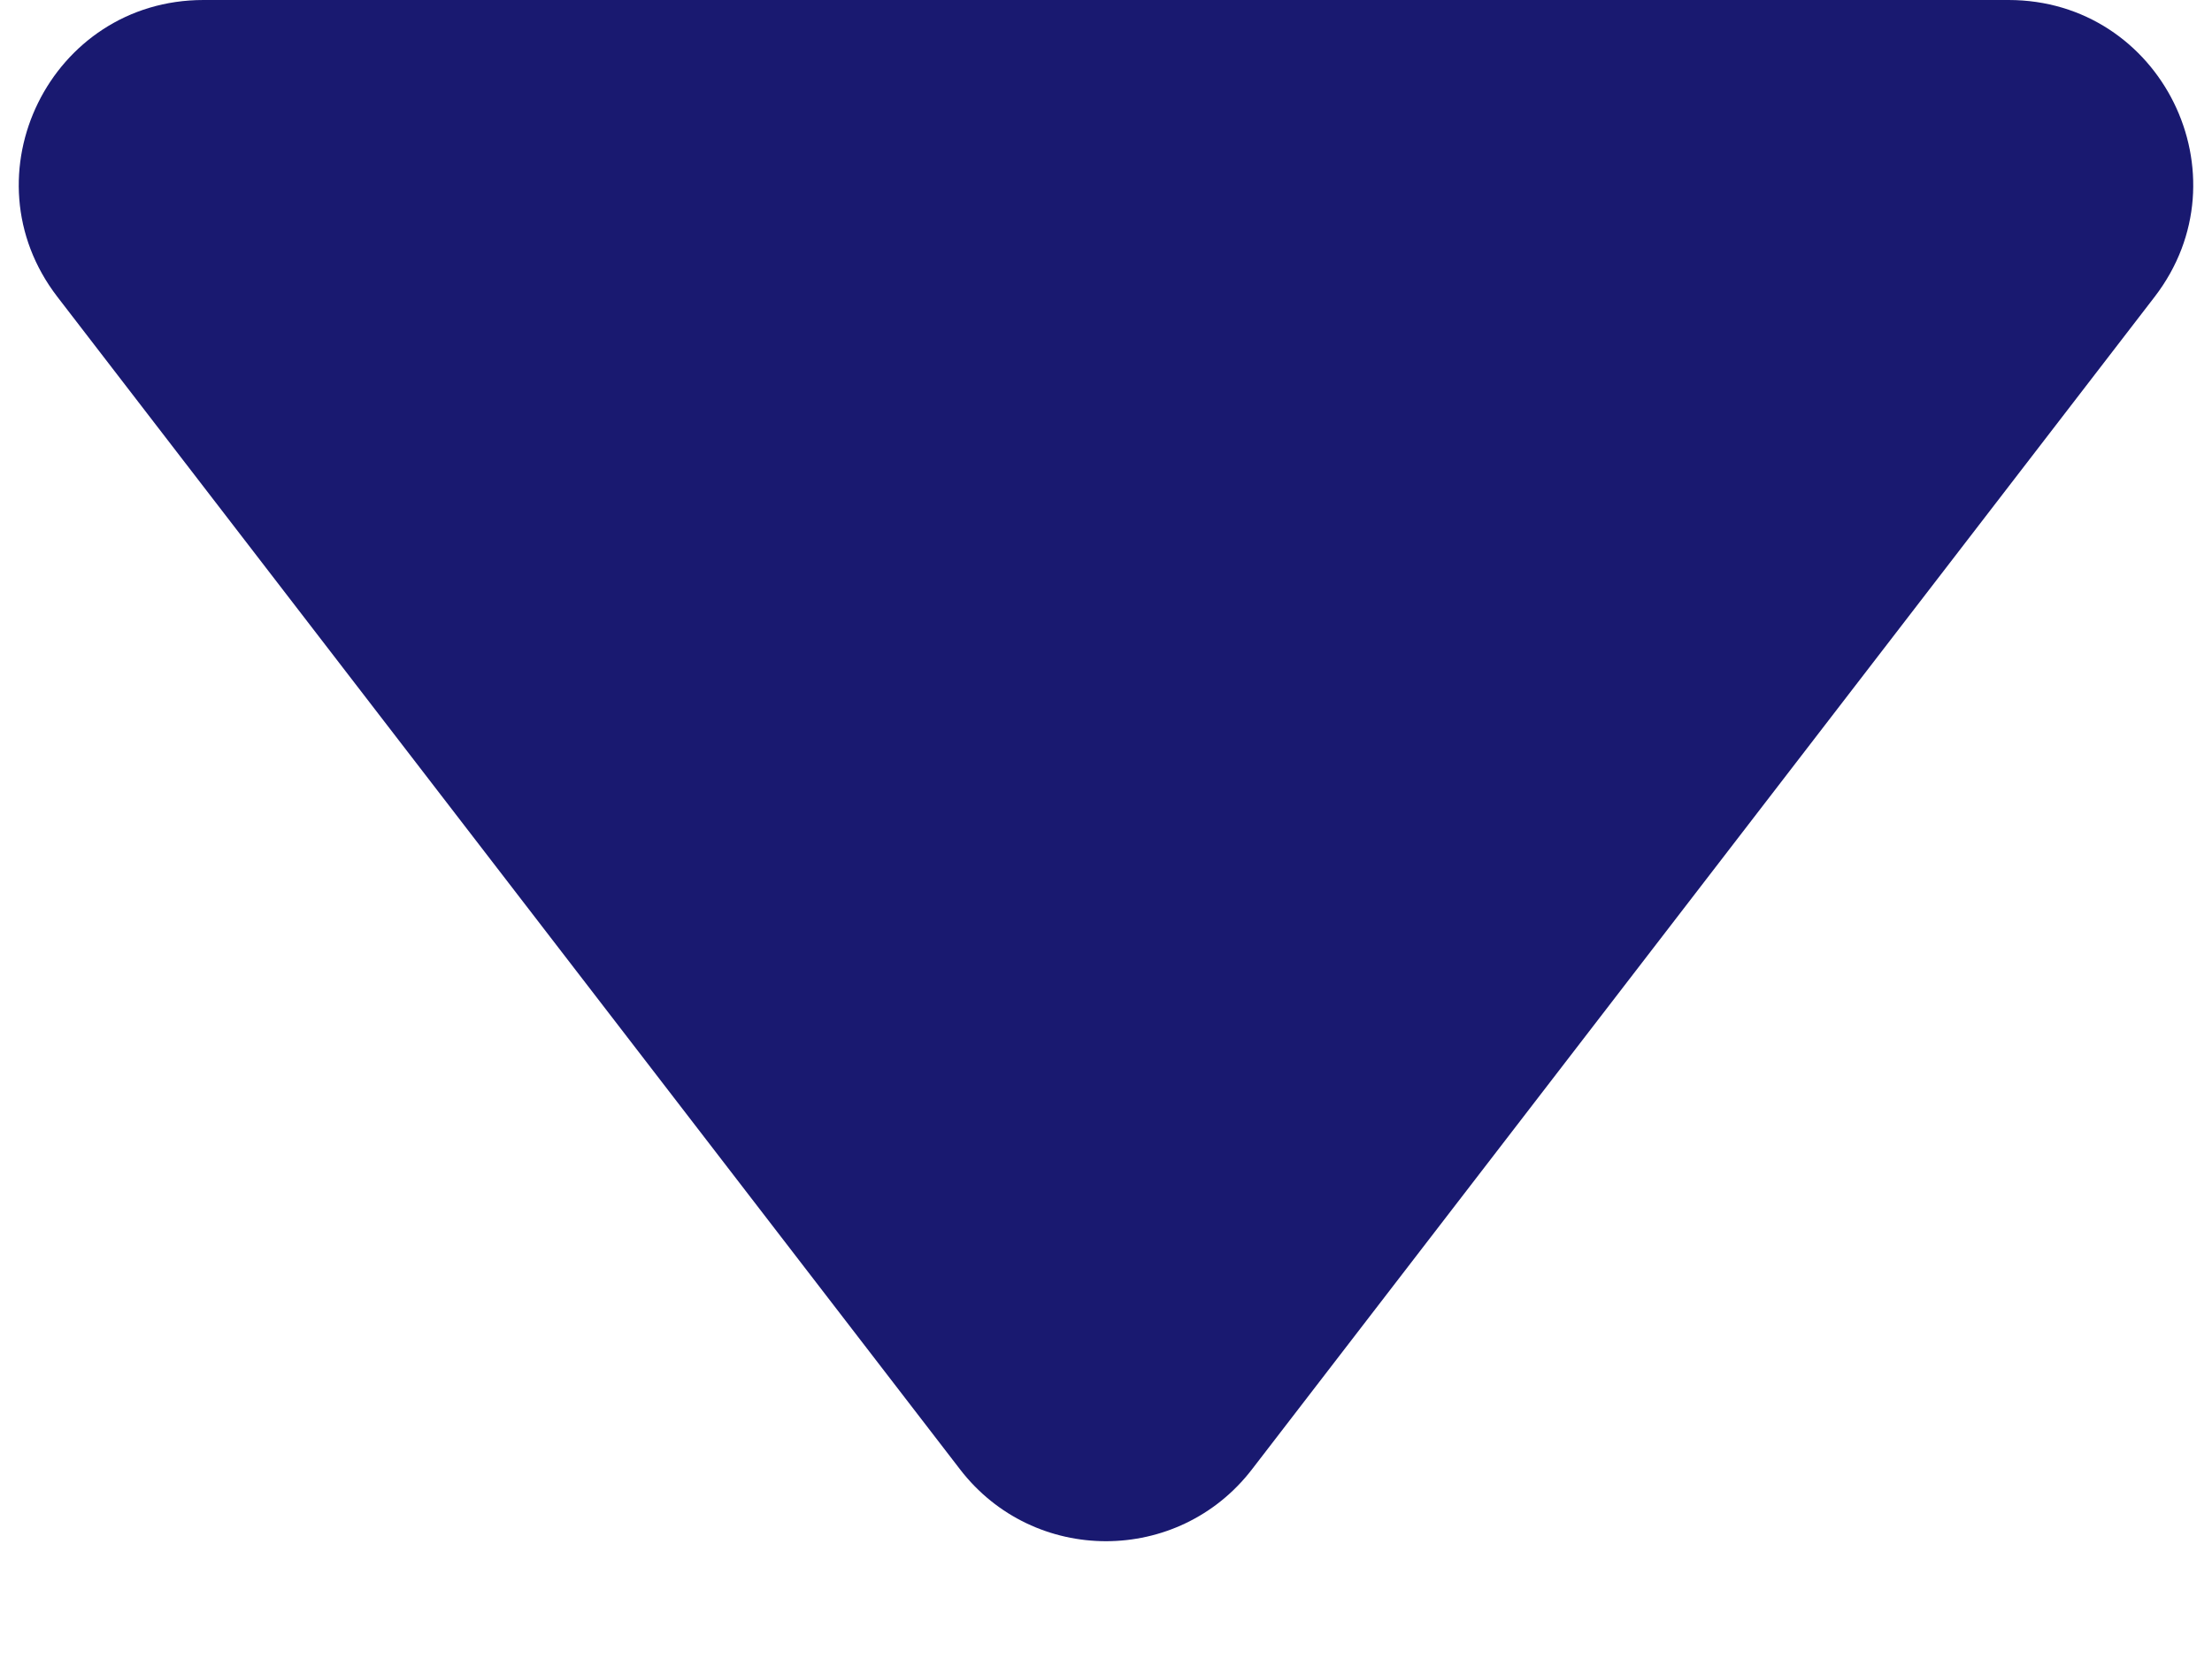
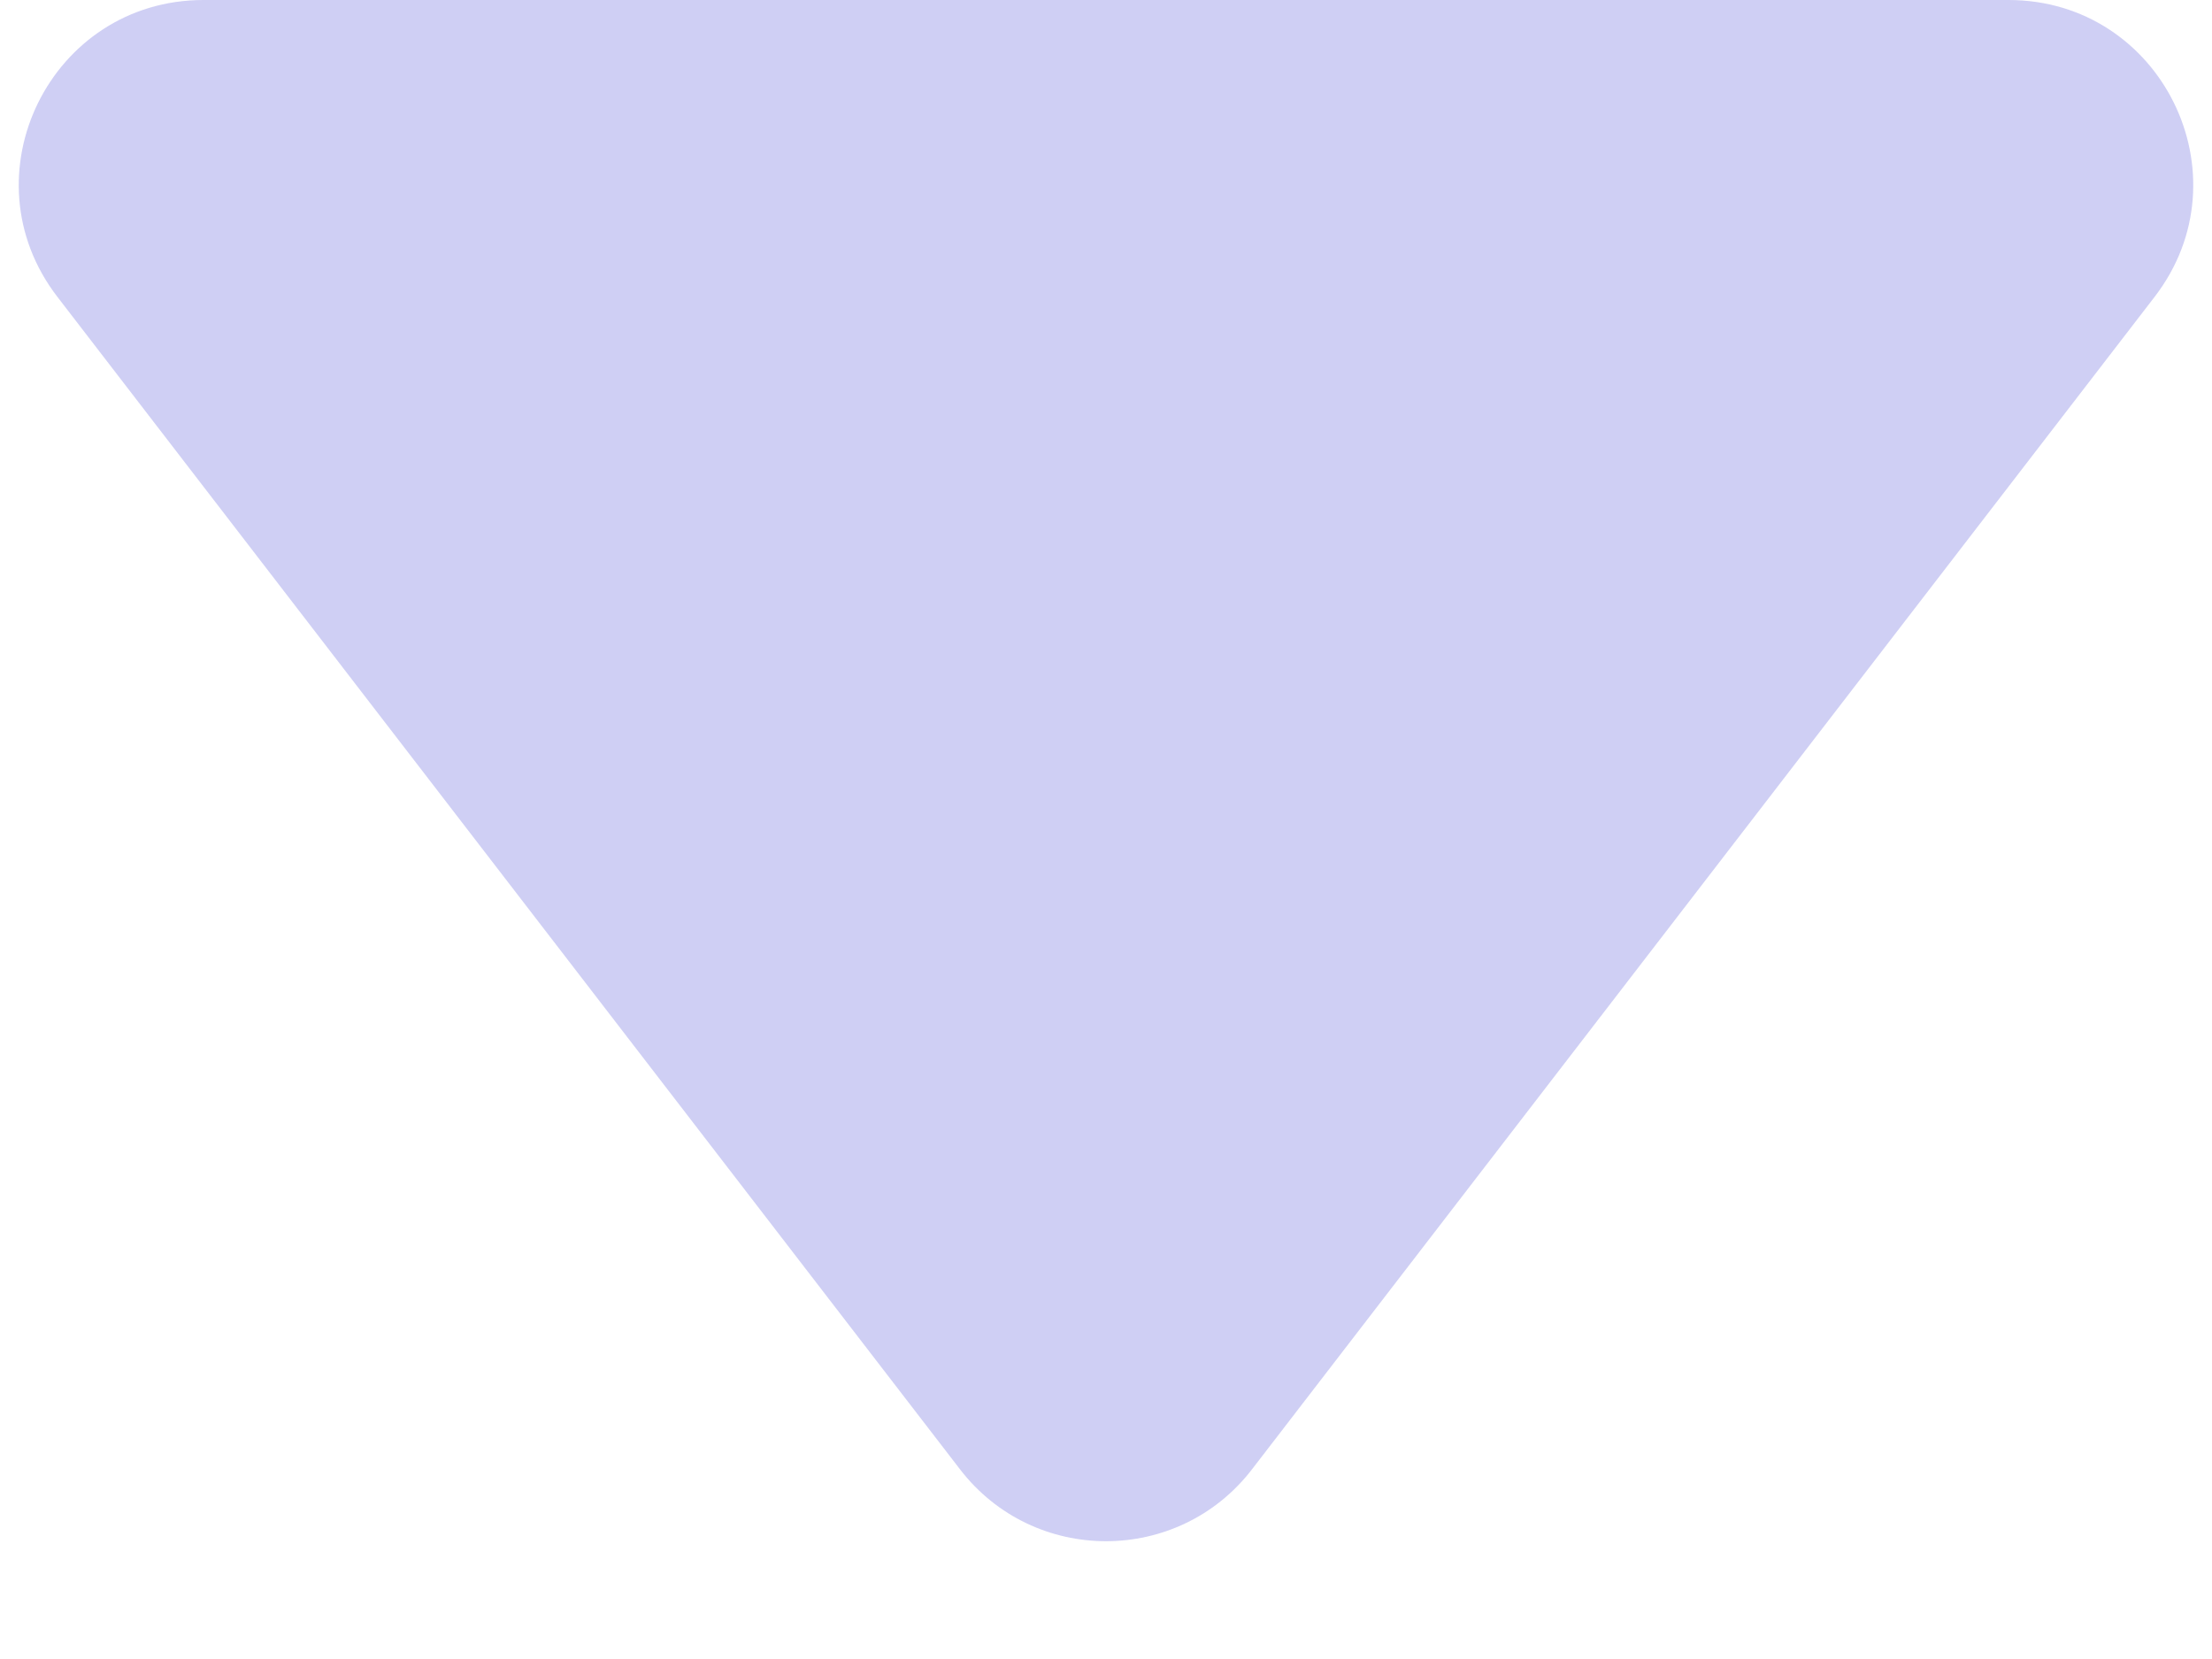
<svg xmlns="http://www.w3.org/2000/svg" width="12" height="9" viewBox="0 0 12 9" fill="none">
-   <path d="M6.792 7.971C6.392 8.491 5.608 8.491 5.208 7.971L0.311 1.61C-0.195 0.952 0.274 -2.46314e-07 1.104 -1.73767e-07L10.896 6.82351e-07C11.726 7.54898e-07 12.195 0.952 11.689 1.61L6.792 7.971Z" fill="midnightblue" />
+   <path d="M6.792 7.971C6.392 8.491 5.608 8.491 5.208 7.971L0.311 1.61C-0.195 0.952 0.274 -2.46314e-07 1.104 -1.73767e-07L10.896 6.82351e-07C11.726 7.54898e-07 12.195 0.952 11.689 1.61L6.792 7.971Z" fill="#cfcff4" />
</svg>
